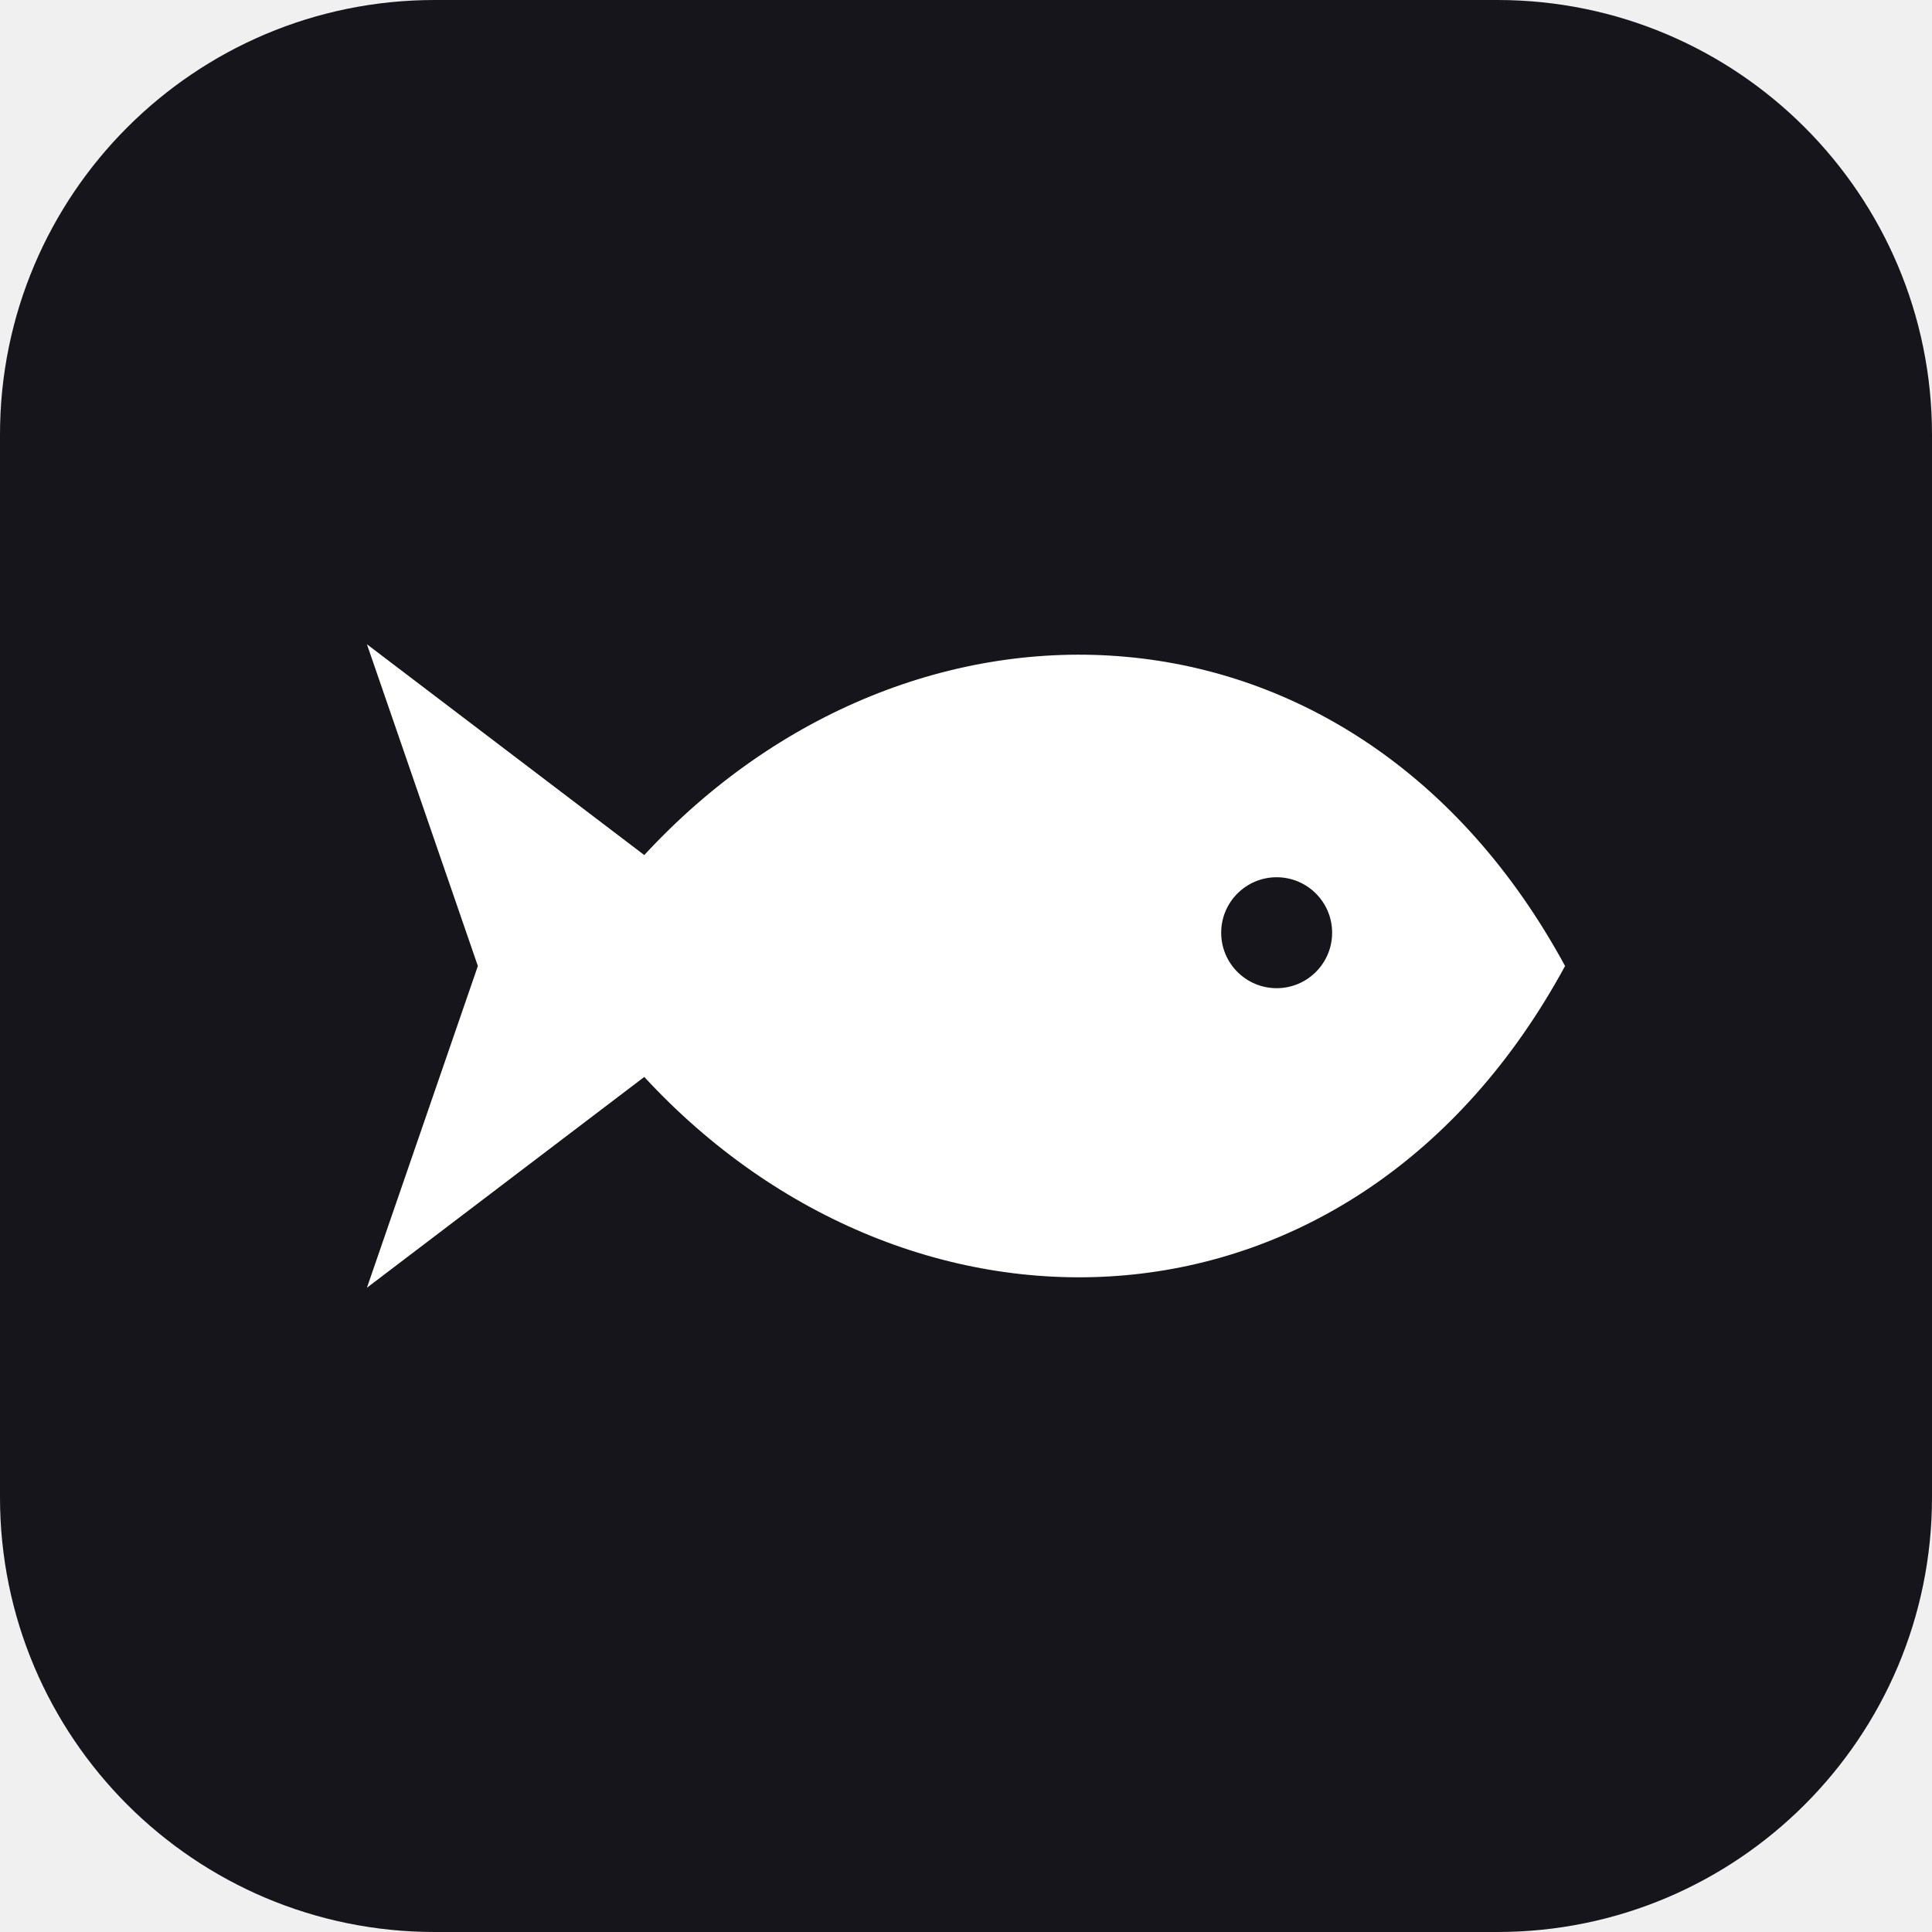
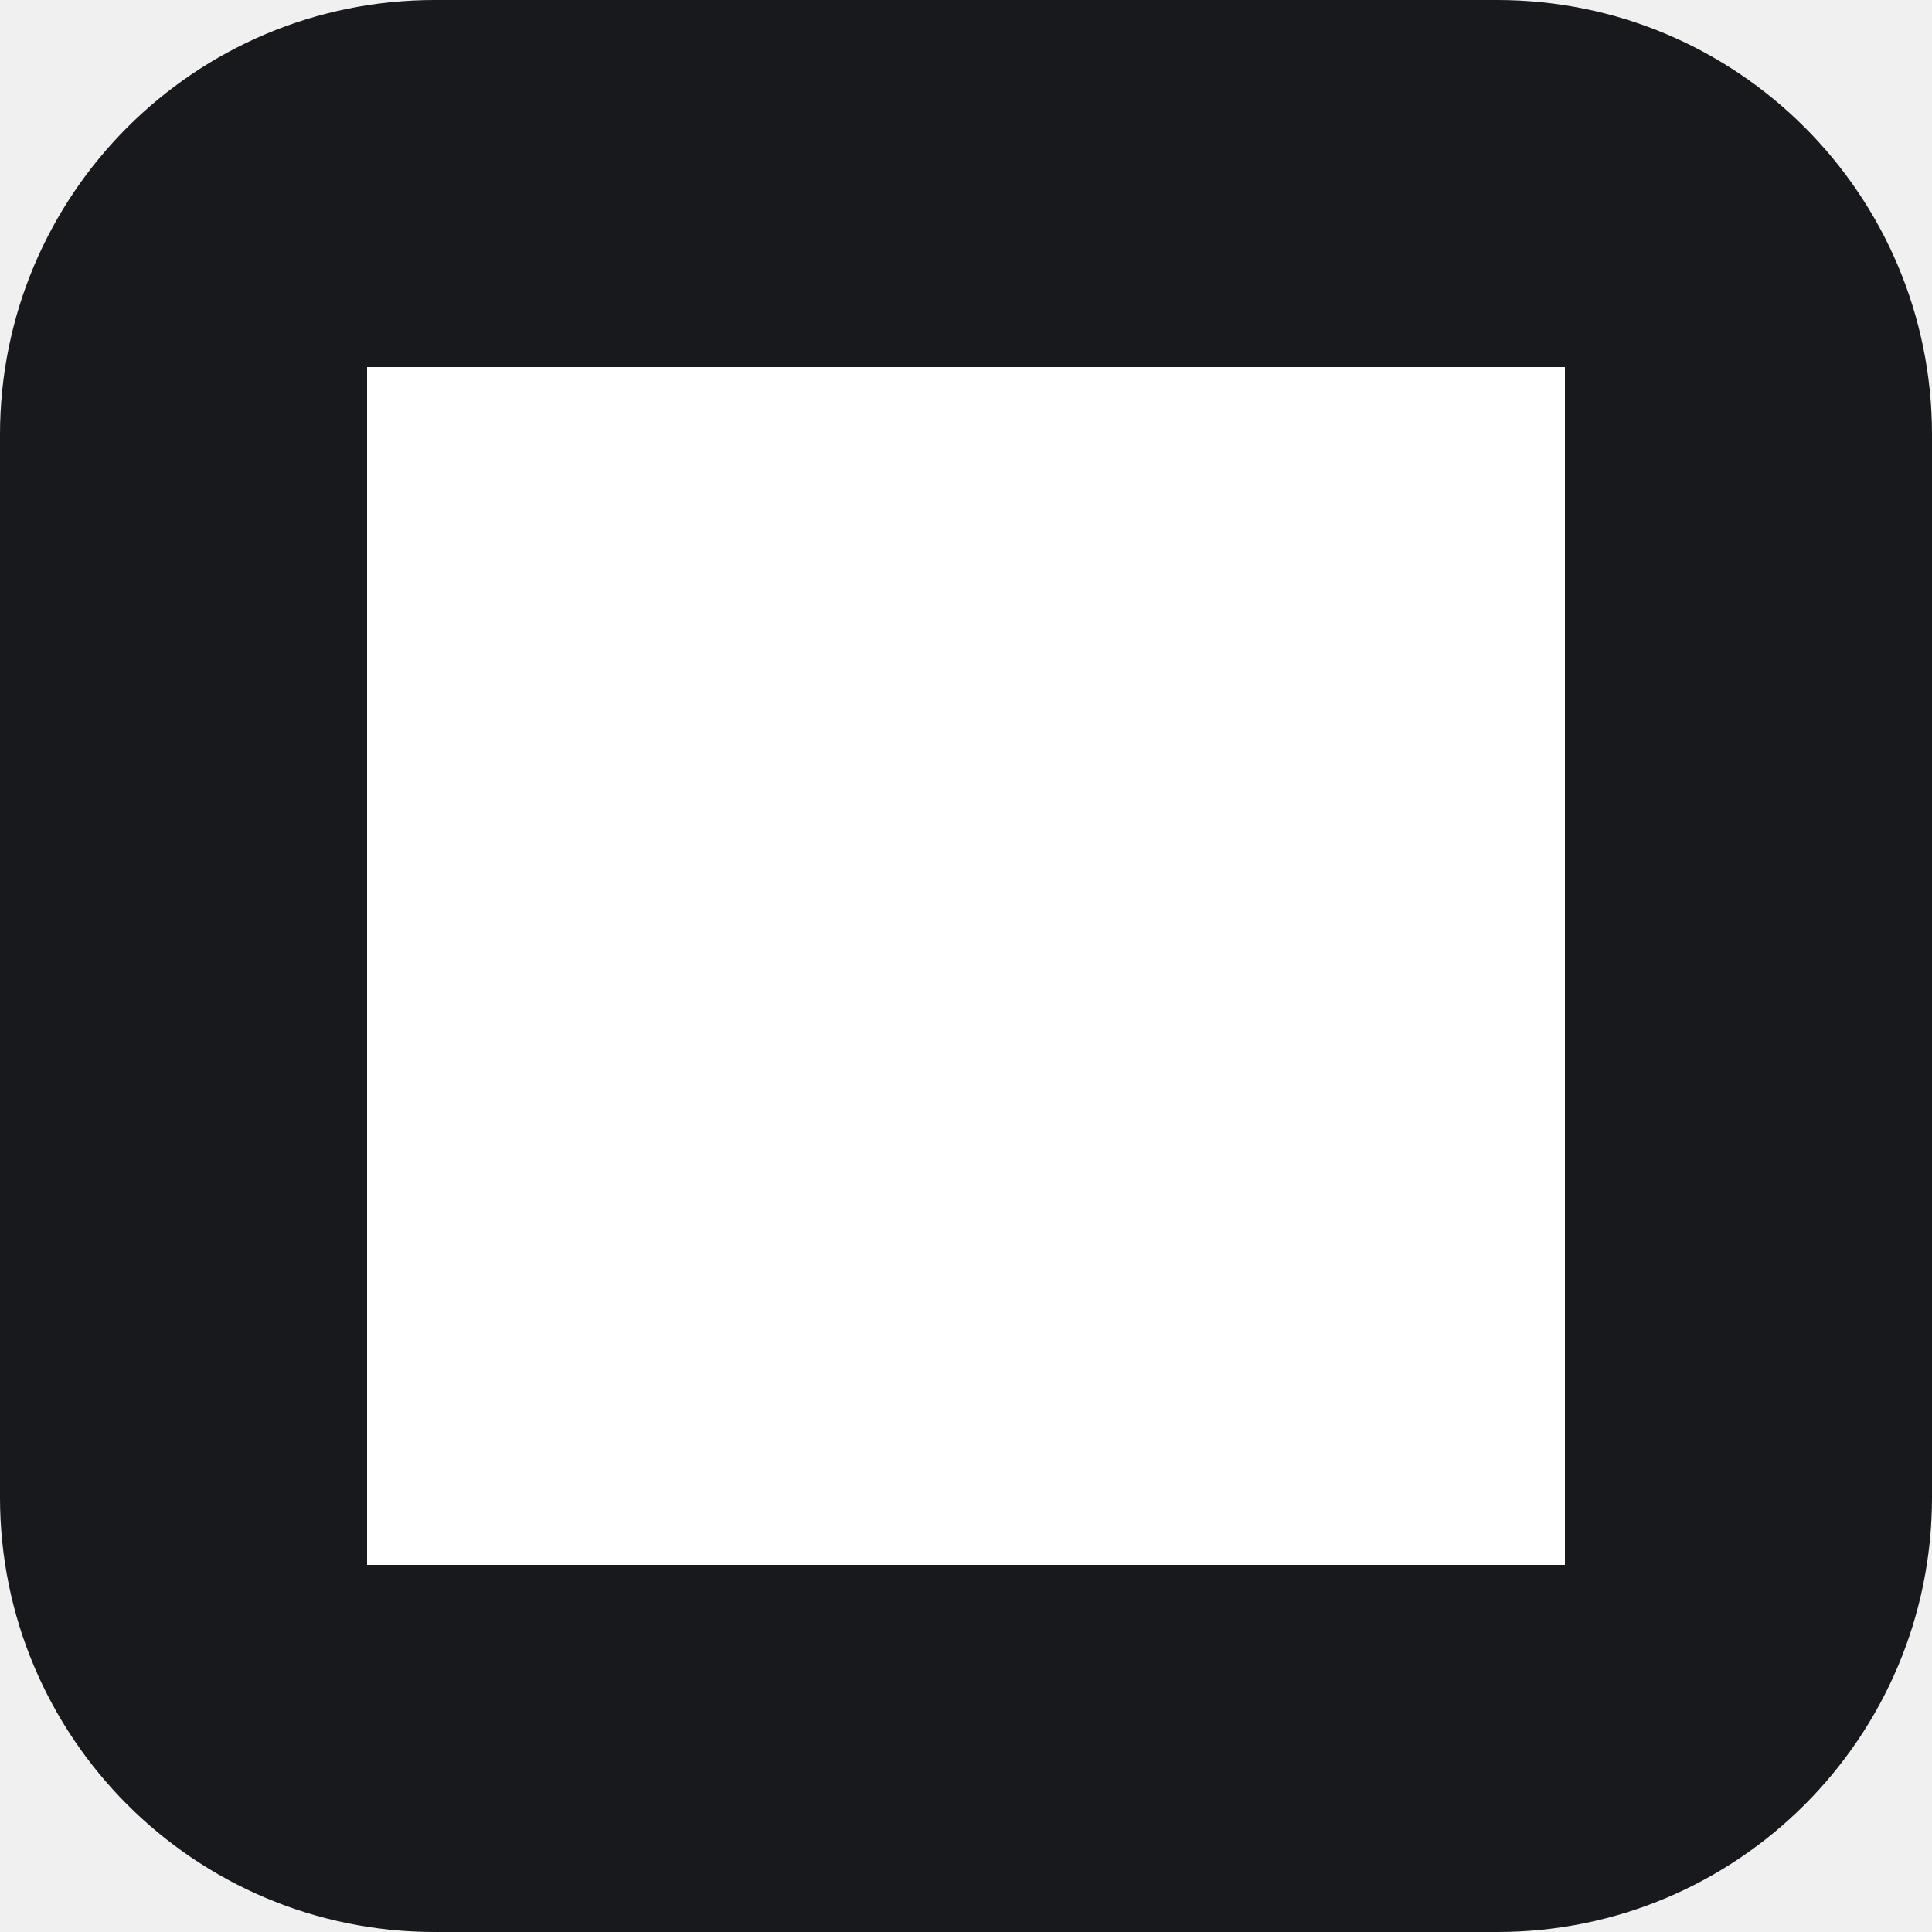
<svg xmlns="http://www.w3.org/2000/svg" viewBox="0 0 256 256" width="256" height="256">
-   <rect width="256" height="256" rx="57.6" fill="#15151b" />
-   <g transform="translate(29.51 33.92) scale(0.735)" fill="#ffffff">
-     <path fill-rule="evenodd" d="M242 128C204 58 124 56 76 108L26 70L46 128L26 186L76 148C124 200 204 198 242 128ZM190 112a10 10 0 1 0 0.01 0Z" />
+   <rect width="256" height="256" rx="57.6" fill="#17191d" />
+   <g transform="translate(48.64 48.64) scale(0.62)" fill="#ffffff">
+     <rect width="256" height="256" fill="#ffffff" />
+     <path fill="#ffffff" d="M80 80h60v12h-60zM200 80h24v12h-24zM56 92h96v12h-96zM200 92h24v12h-24zM44 104h120v12h-120zM188 104h36v12h-36zM32 116h24v12h-24zM68 116h144v12h-144zM32 128h24v12h-24zM68 128h144v12h-144zM44 140h120v12h-120zM188 140h36v12h-36zM56 152h96v12h-96zM200 152h24v12h-24zM80 164h60v12h-60zM200 164h24v12h-24z" />
  </g>
</svg>
